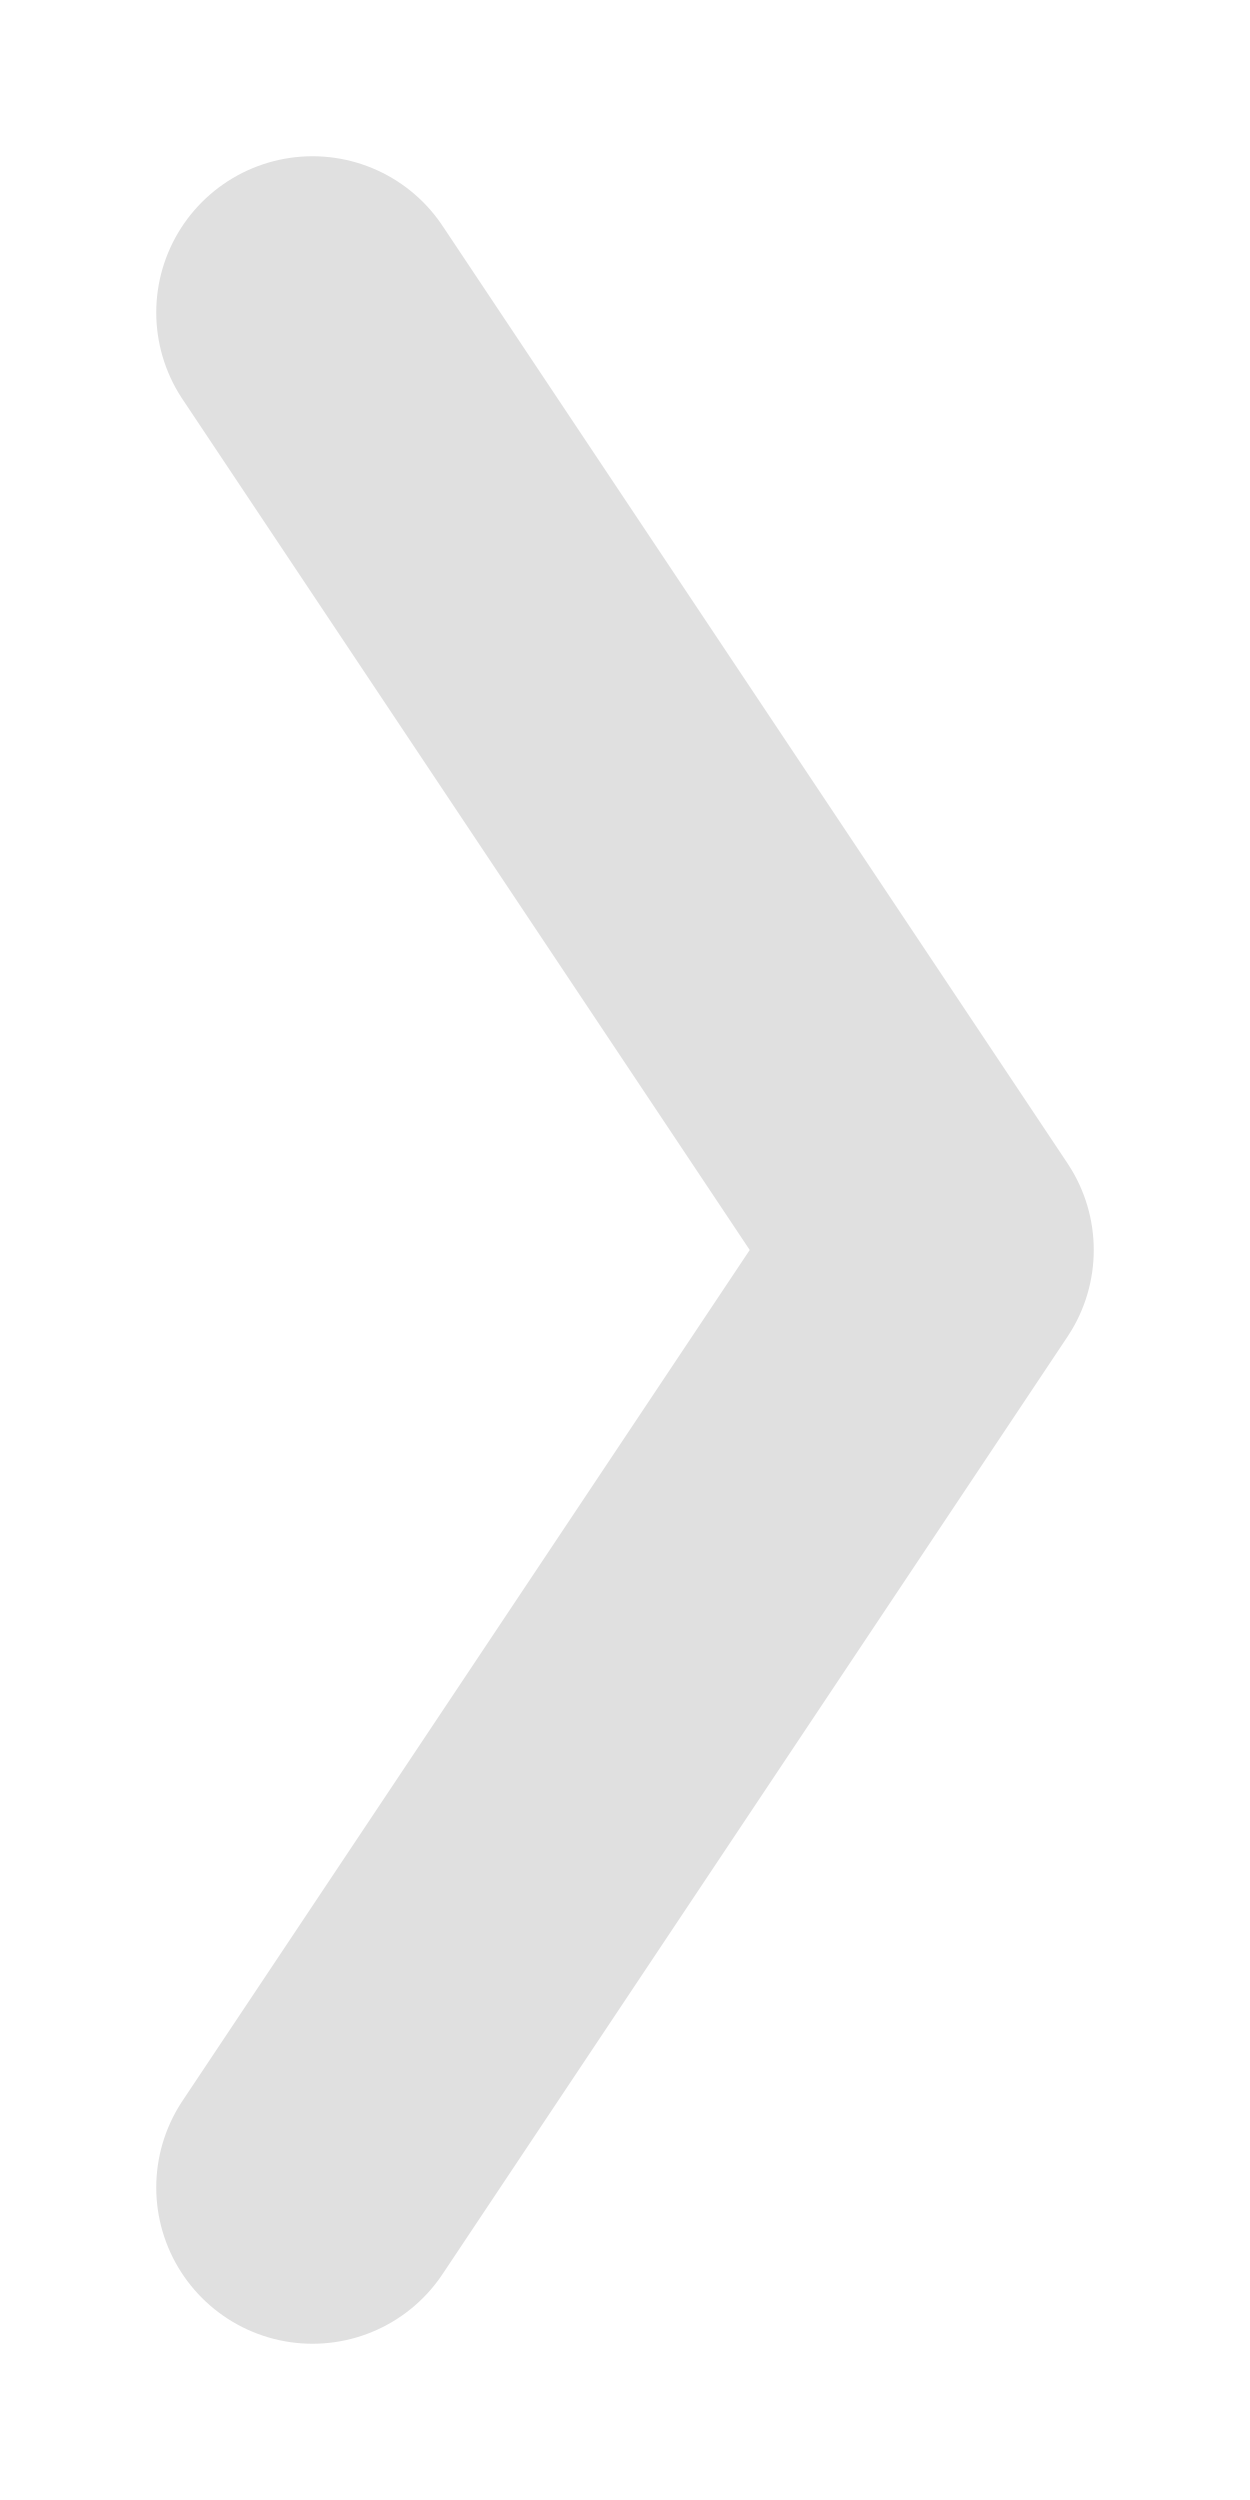
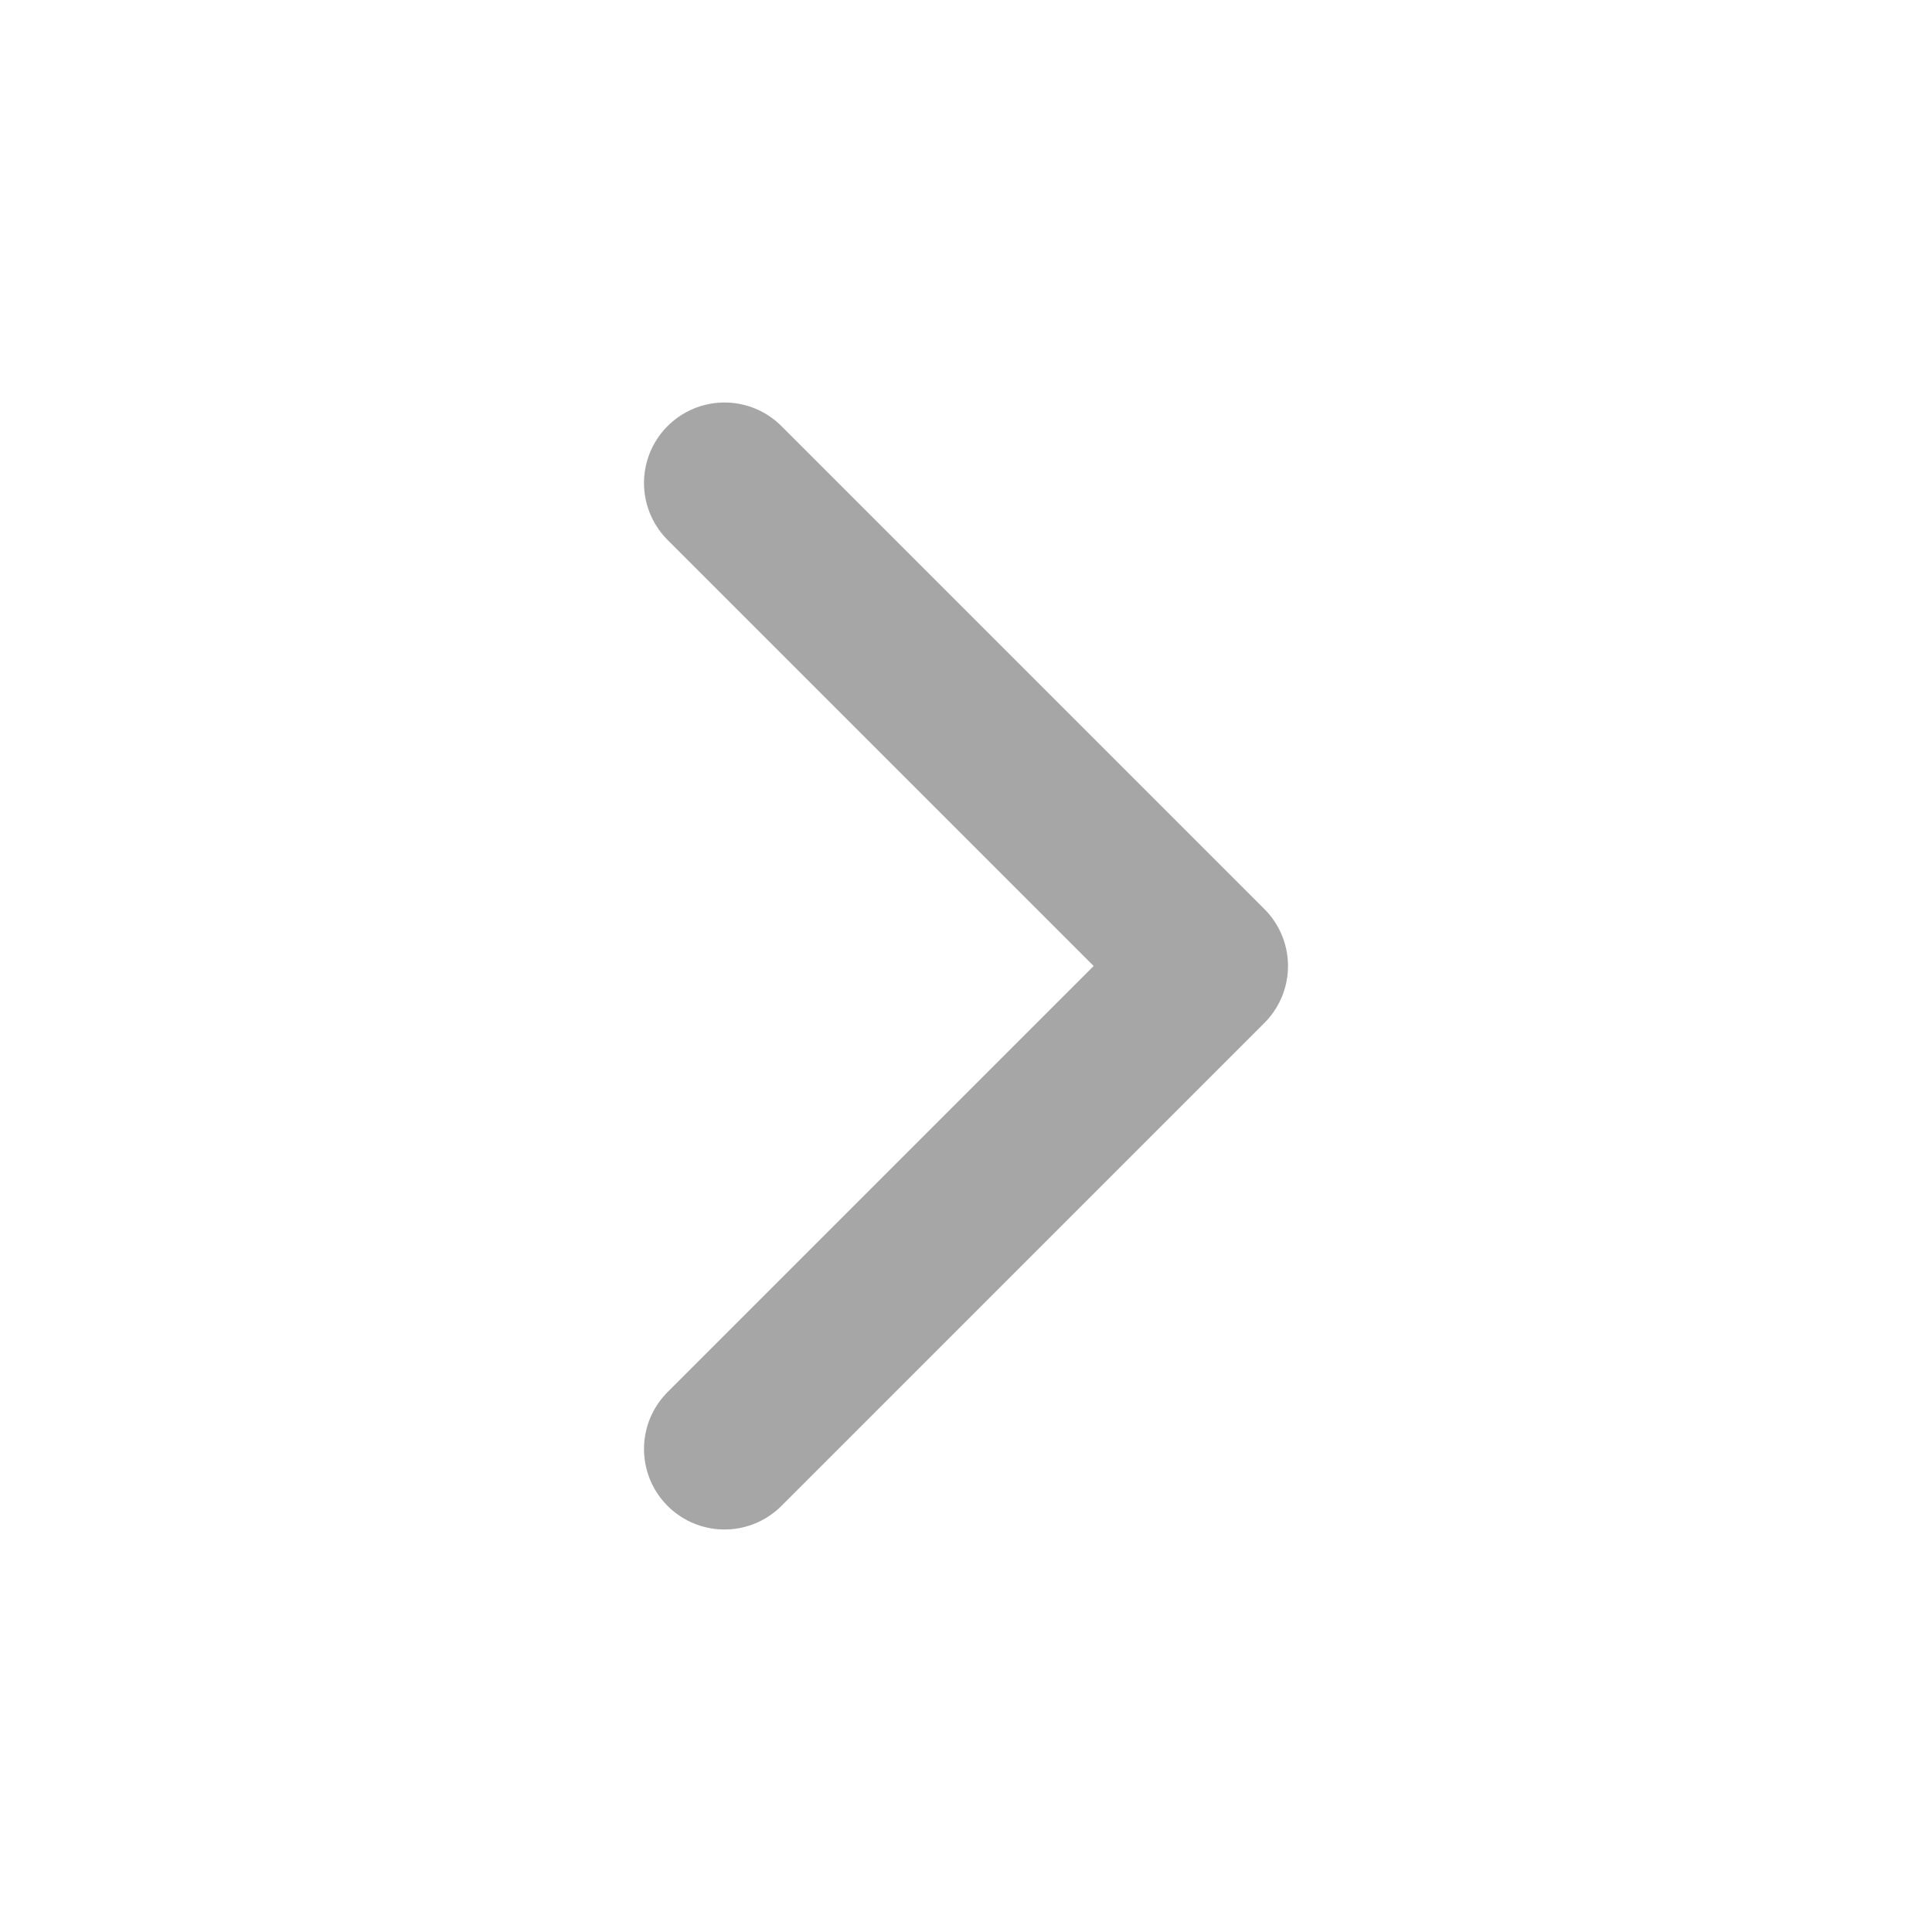
- <svg xmlns="http://www.w3.org/2000/svg" height="16" viewBox="0 0 8 16" width="8">
-   <path d="m2 1038.4 4 6-4 6" fill="none" stroke="#e0e0e0" stroke-linecap="round" stroke-linejoin="round" stroke-width="2" transform="translate(0 -1036.4)" />
+ <svg xmlns="http://www.w3.org/2000/svg" height="16" viewBox="0 0 24 24" width="16" fill="none" stroke="#a6a6a6" stroke-width="2" stroke-linecap="round" stroke-linejoin="round" class="feather feather-chevron-right">
+   <polyline points="9 18 15 12 9 6" />
</svg>
